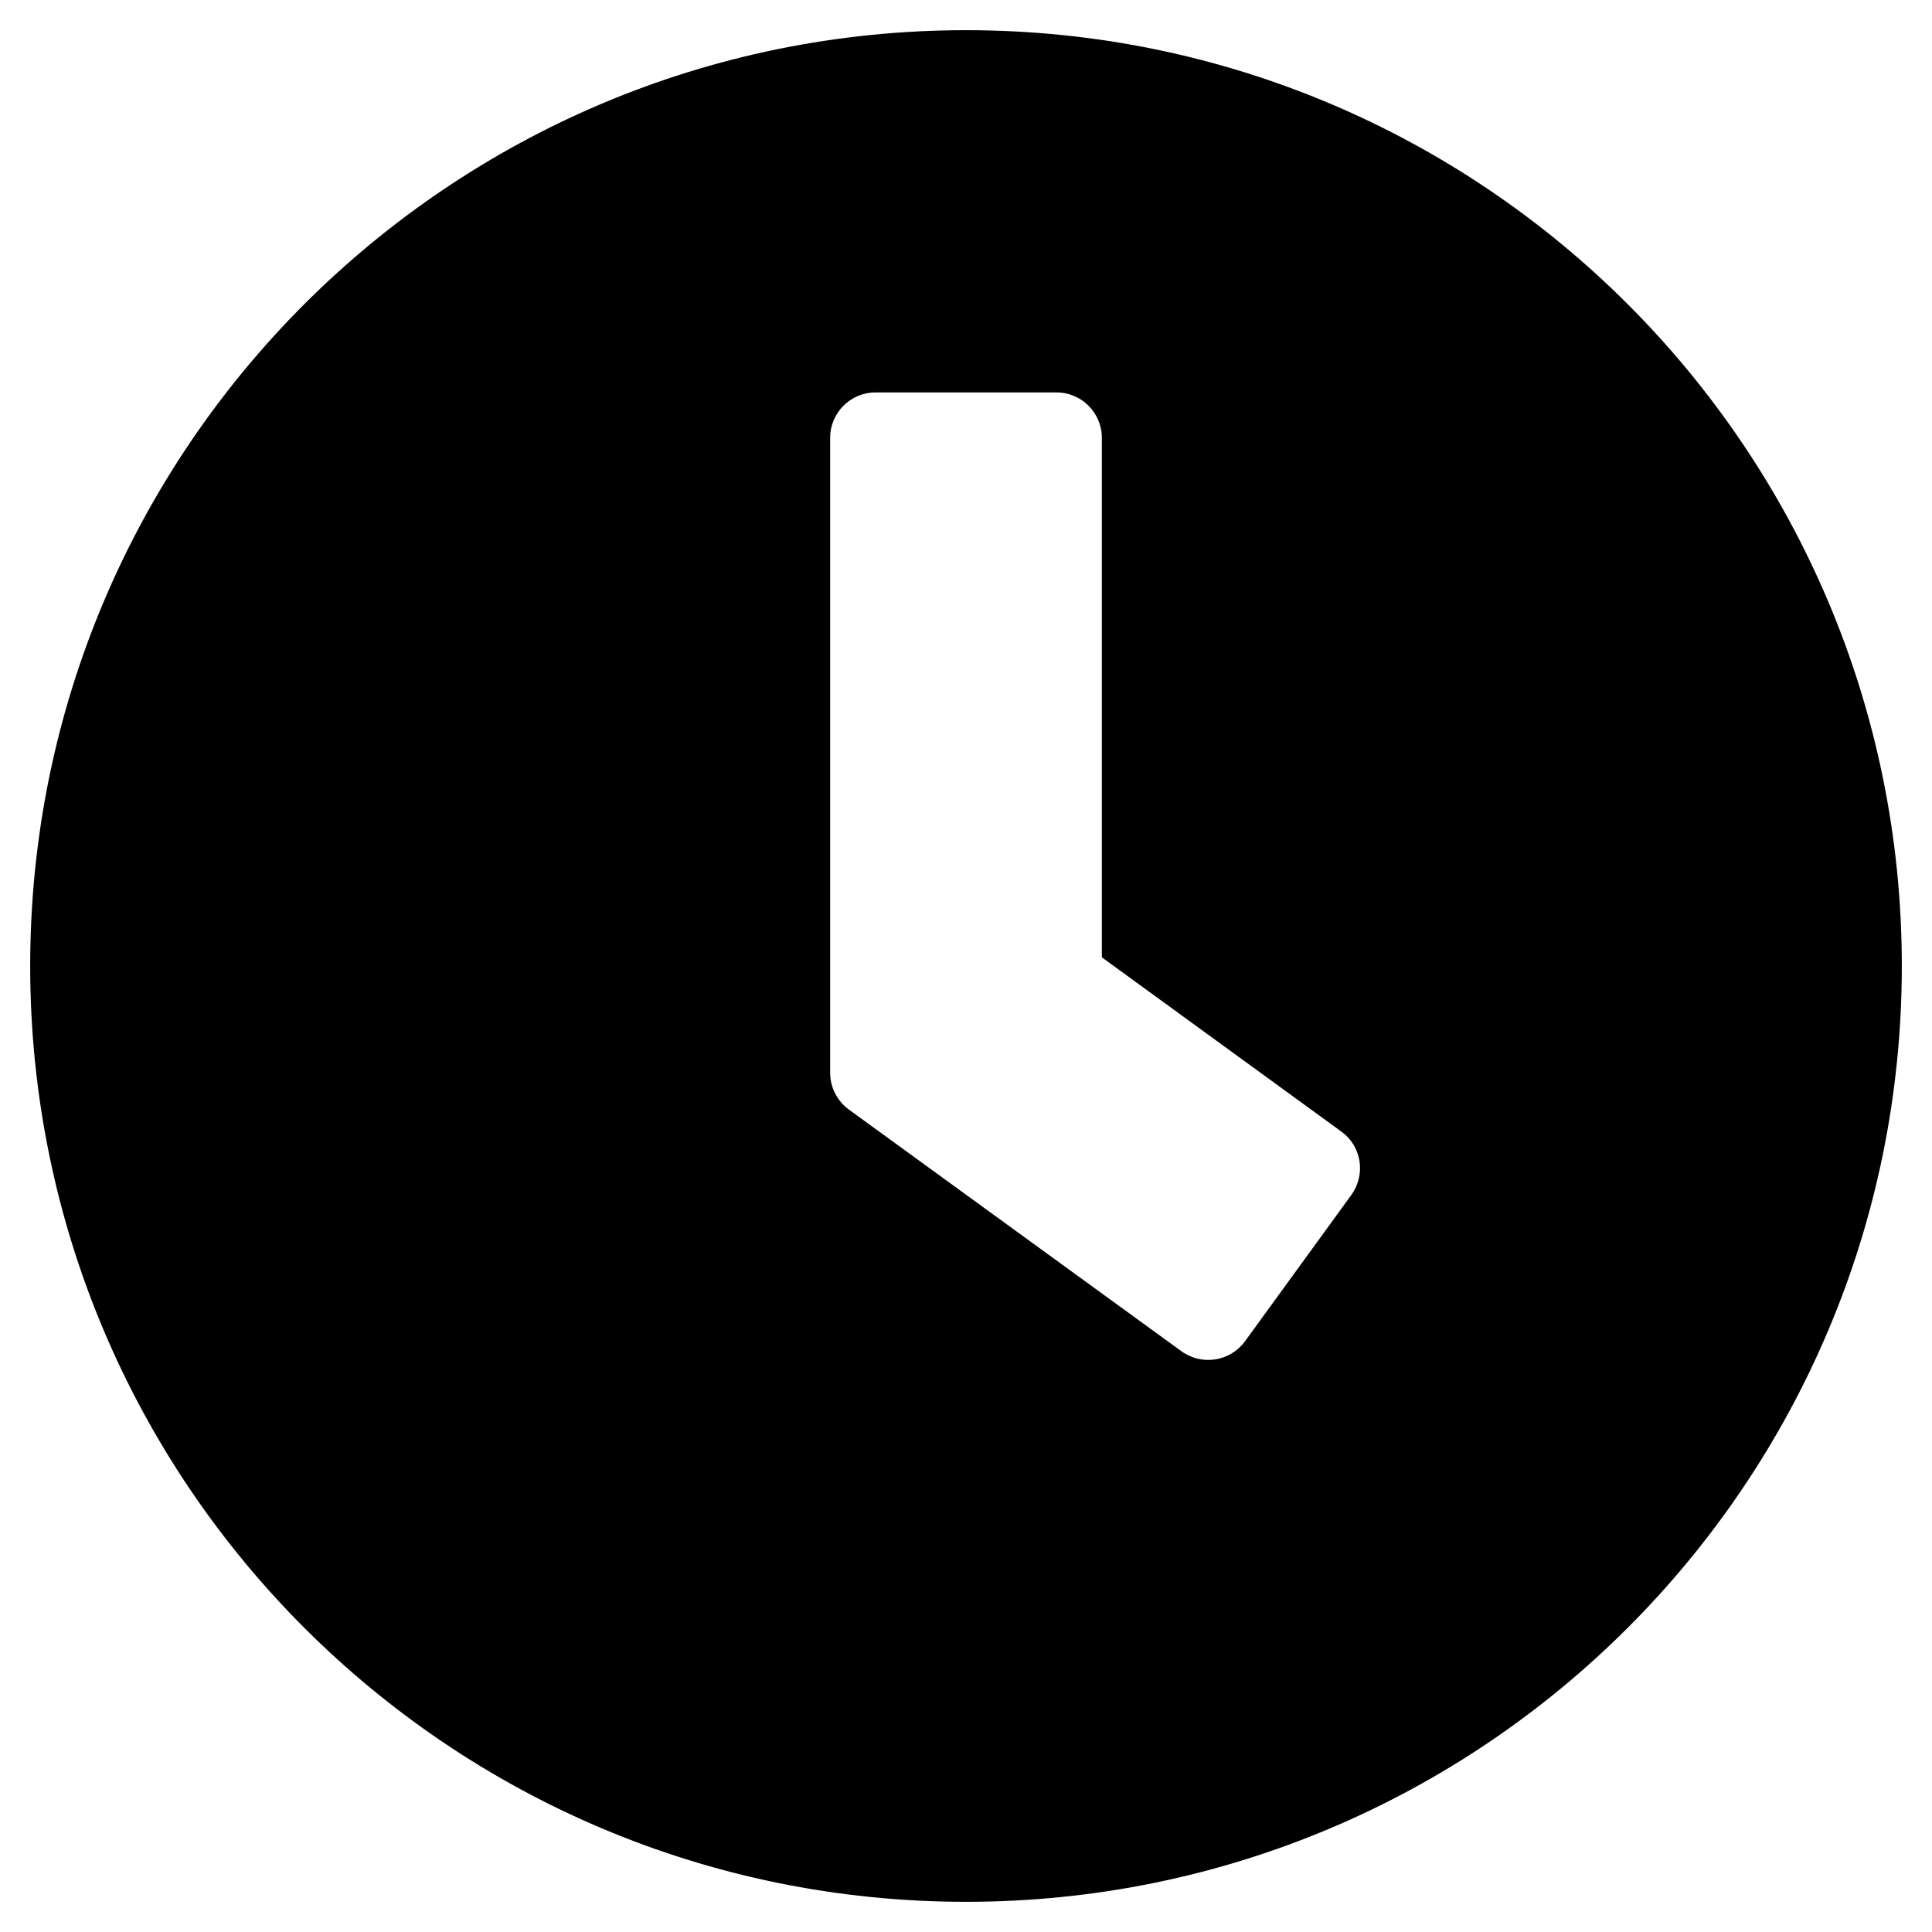
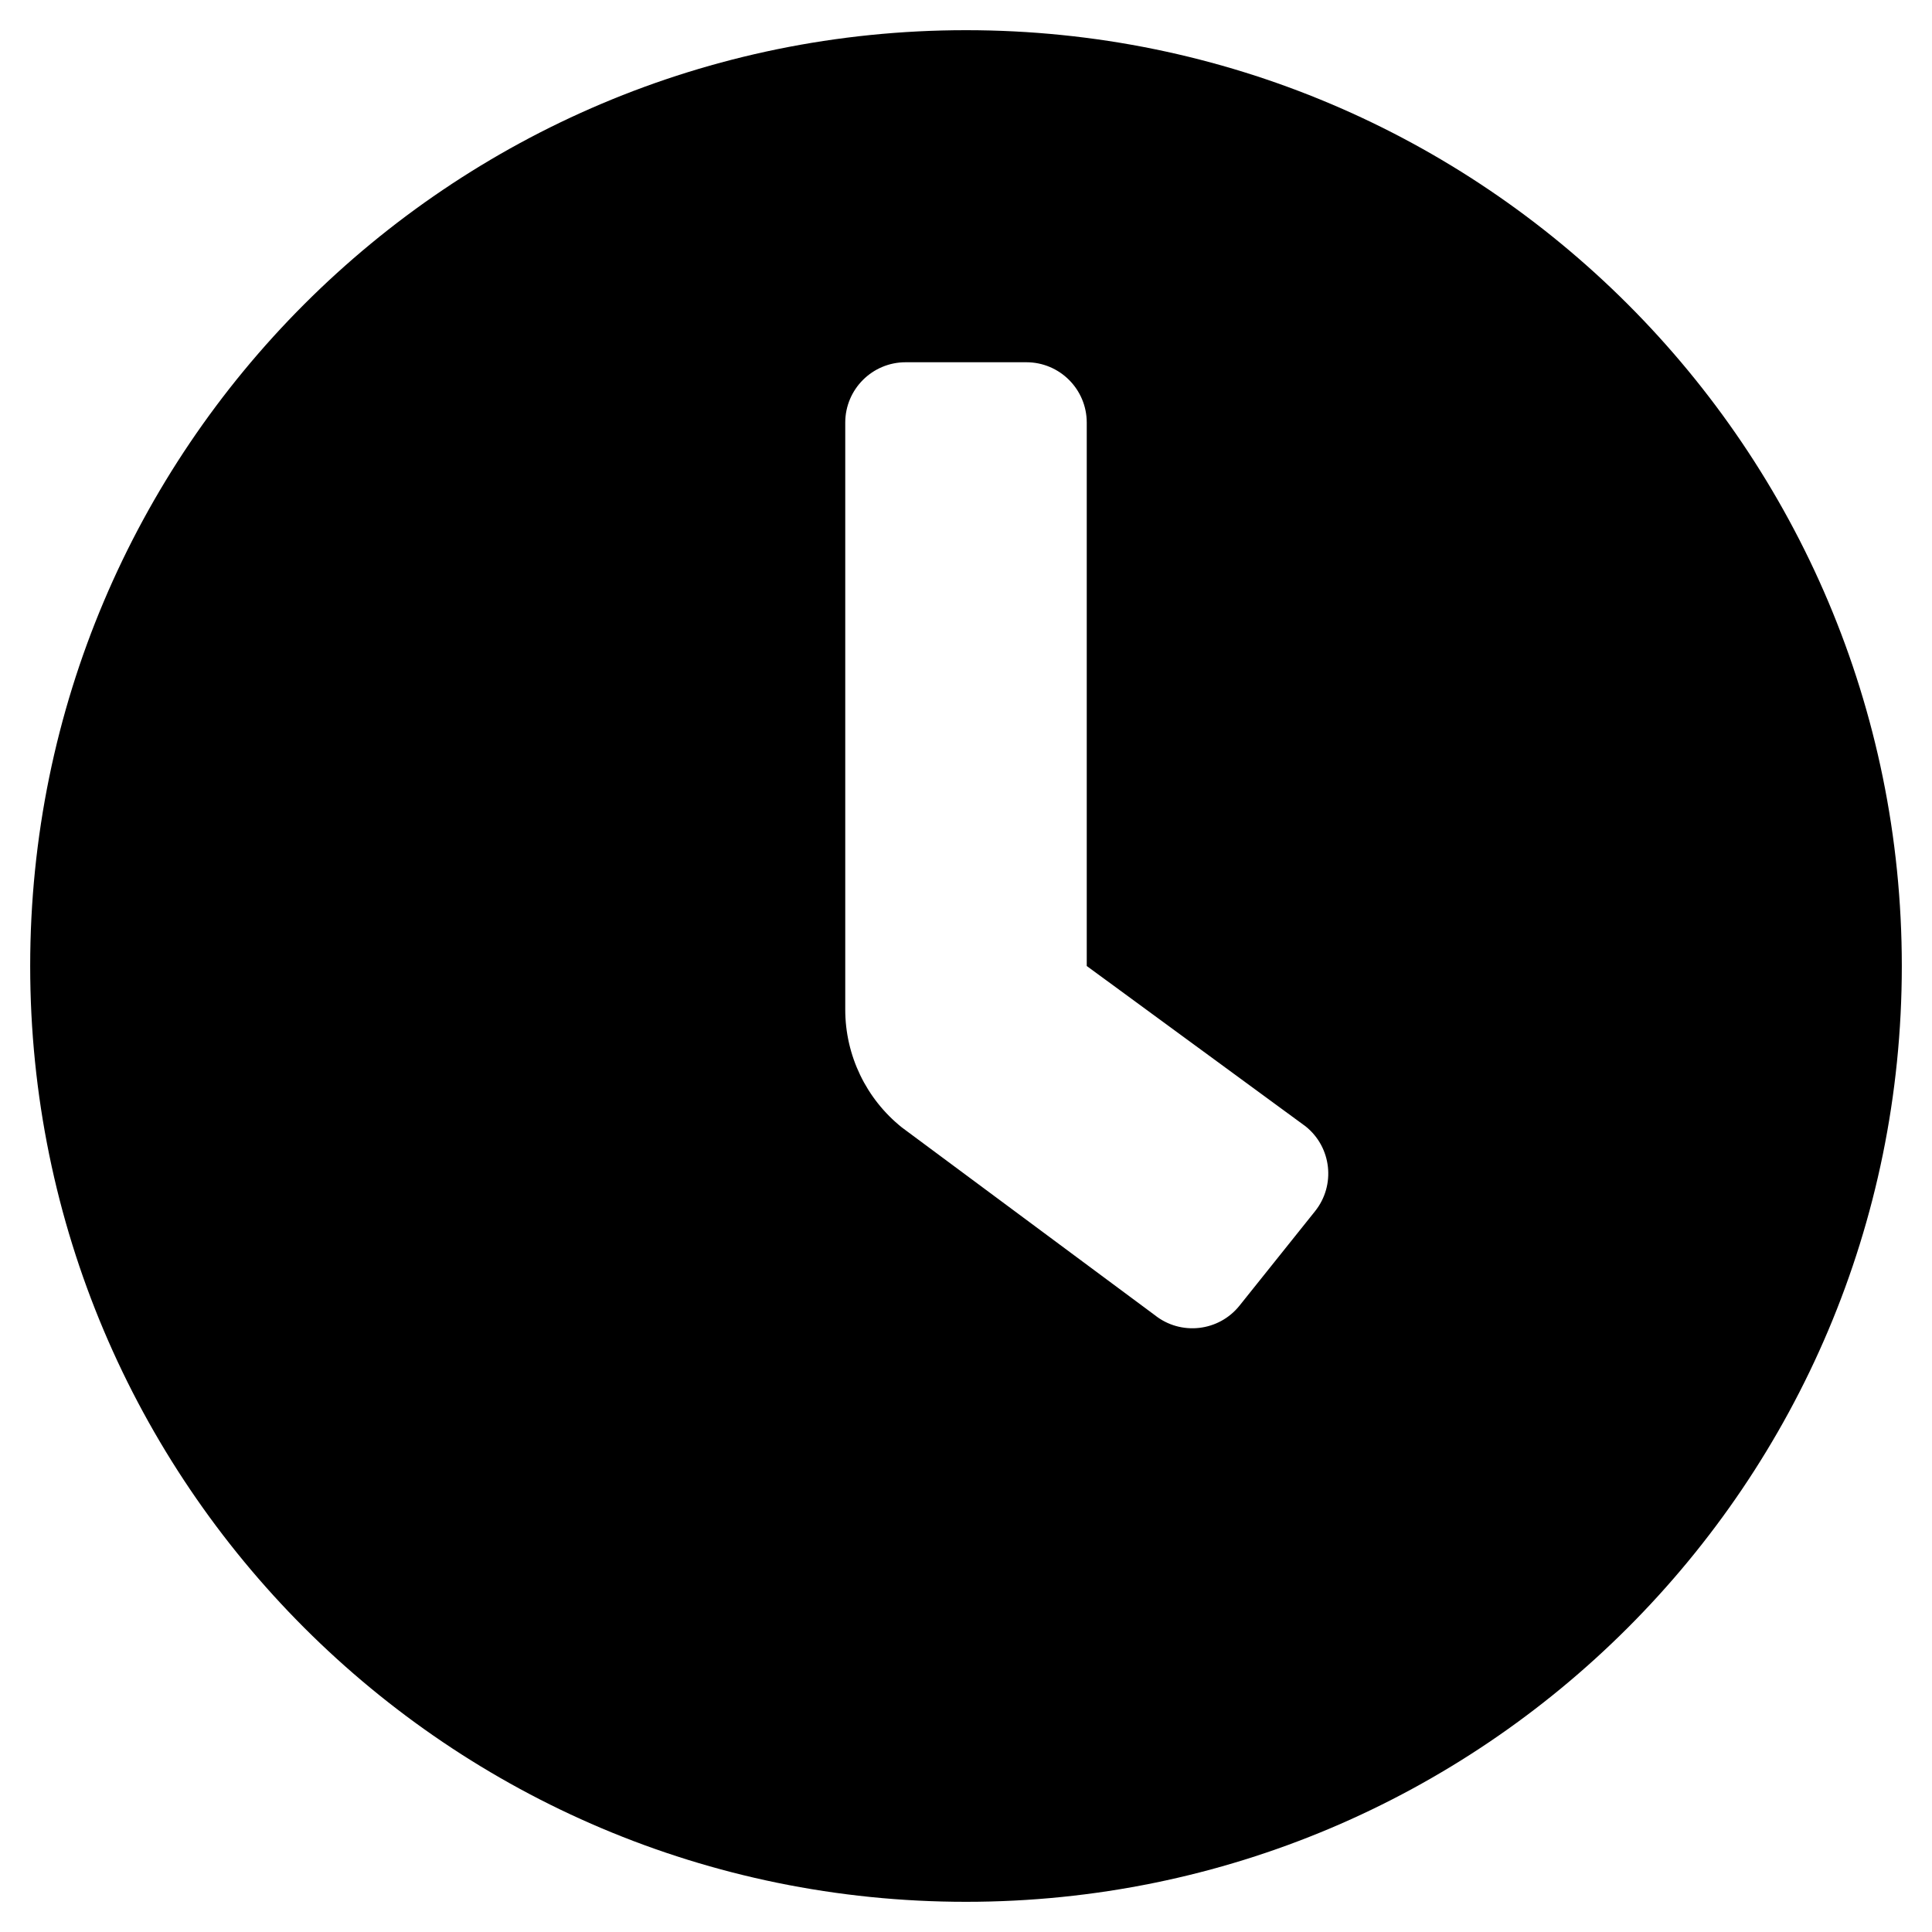
<svg xmlns="http://www.w3.org/2000/svg" viewBox="0 0 512 512">
-   <path d="M256 8C119 8 8 119 8 256s111 248 248 248 248-111 248-248S393 8 256 8zm57.1 350.1L224.9 294c-3.1-2.3-4.9-5.9-4.9-9.7V116c0-6.6 5.4-12 12-12h48c6.6 0 12 5.4 12 12v137.7l63.5 46.2c5.4 3.9 6.5 11.4 2.6 16.8l-28.2 38.8c-3.9 5.3-11.4 6.5-16.8 2.6z" />
+   <path d="M256,8C119,8,8,119,8,256S119,504,256,504,504,393,504,256,393,8,256,8Zm92.49,313h0l-20,25a16,16,0,0,1-22.49,2.5h0l-67-49.72a40,40,0,0,1-15-31.23V112a16,16,0,0,1,16-16h32a16,16,0,0,1,16,16V256l58,42.5A16,16,0,0,1,348.49,321Z" />
</svg>
